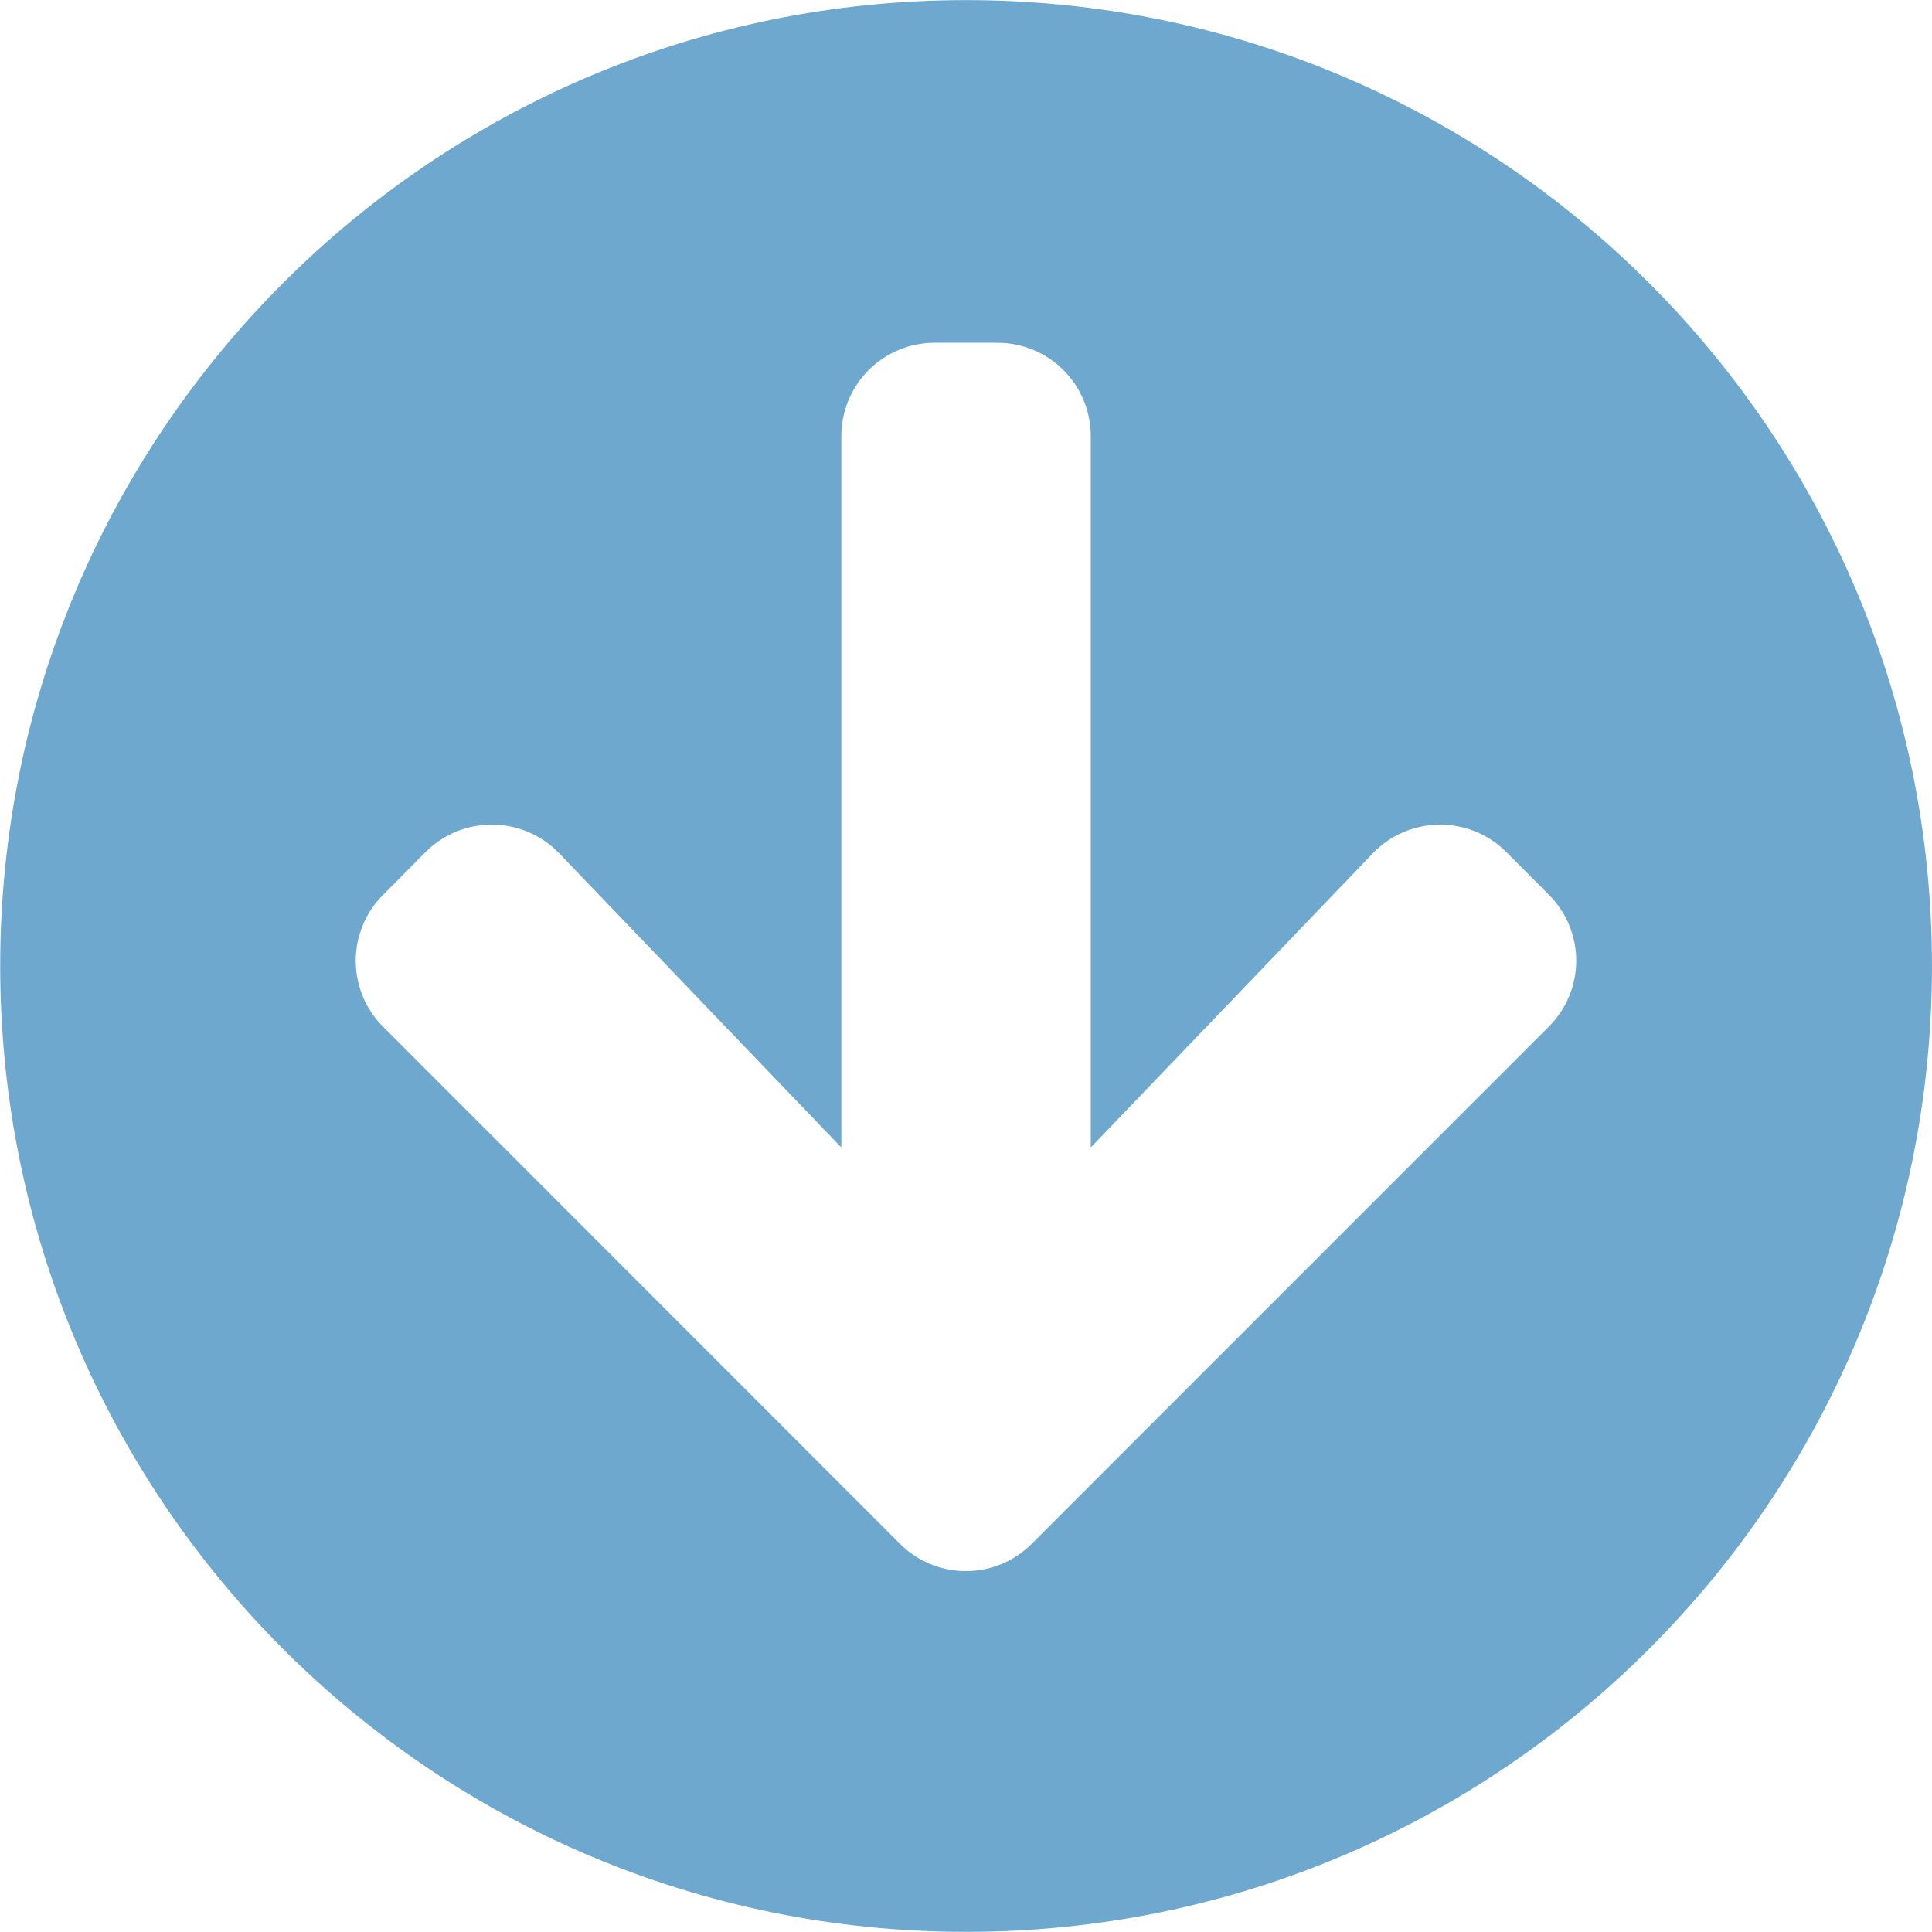
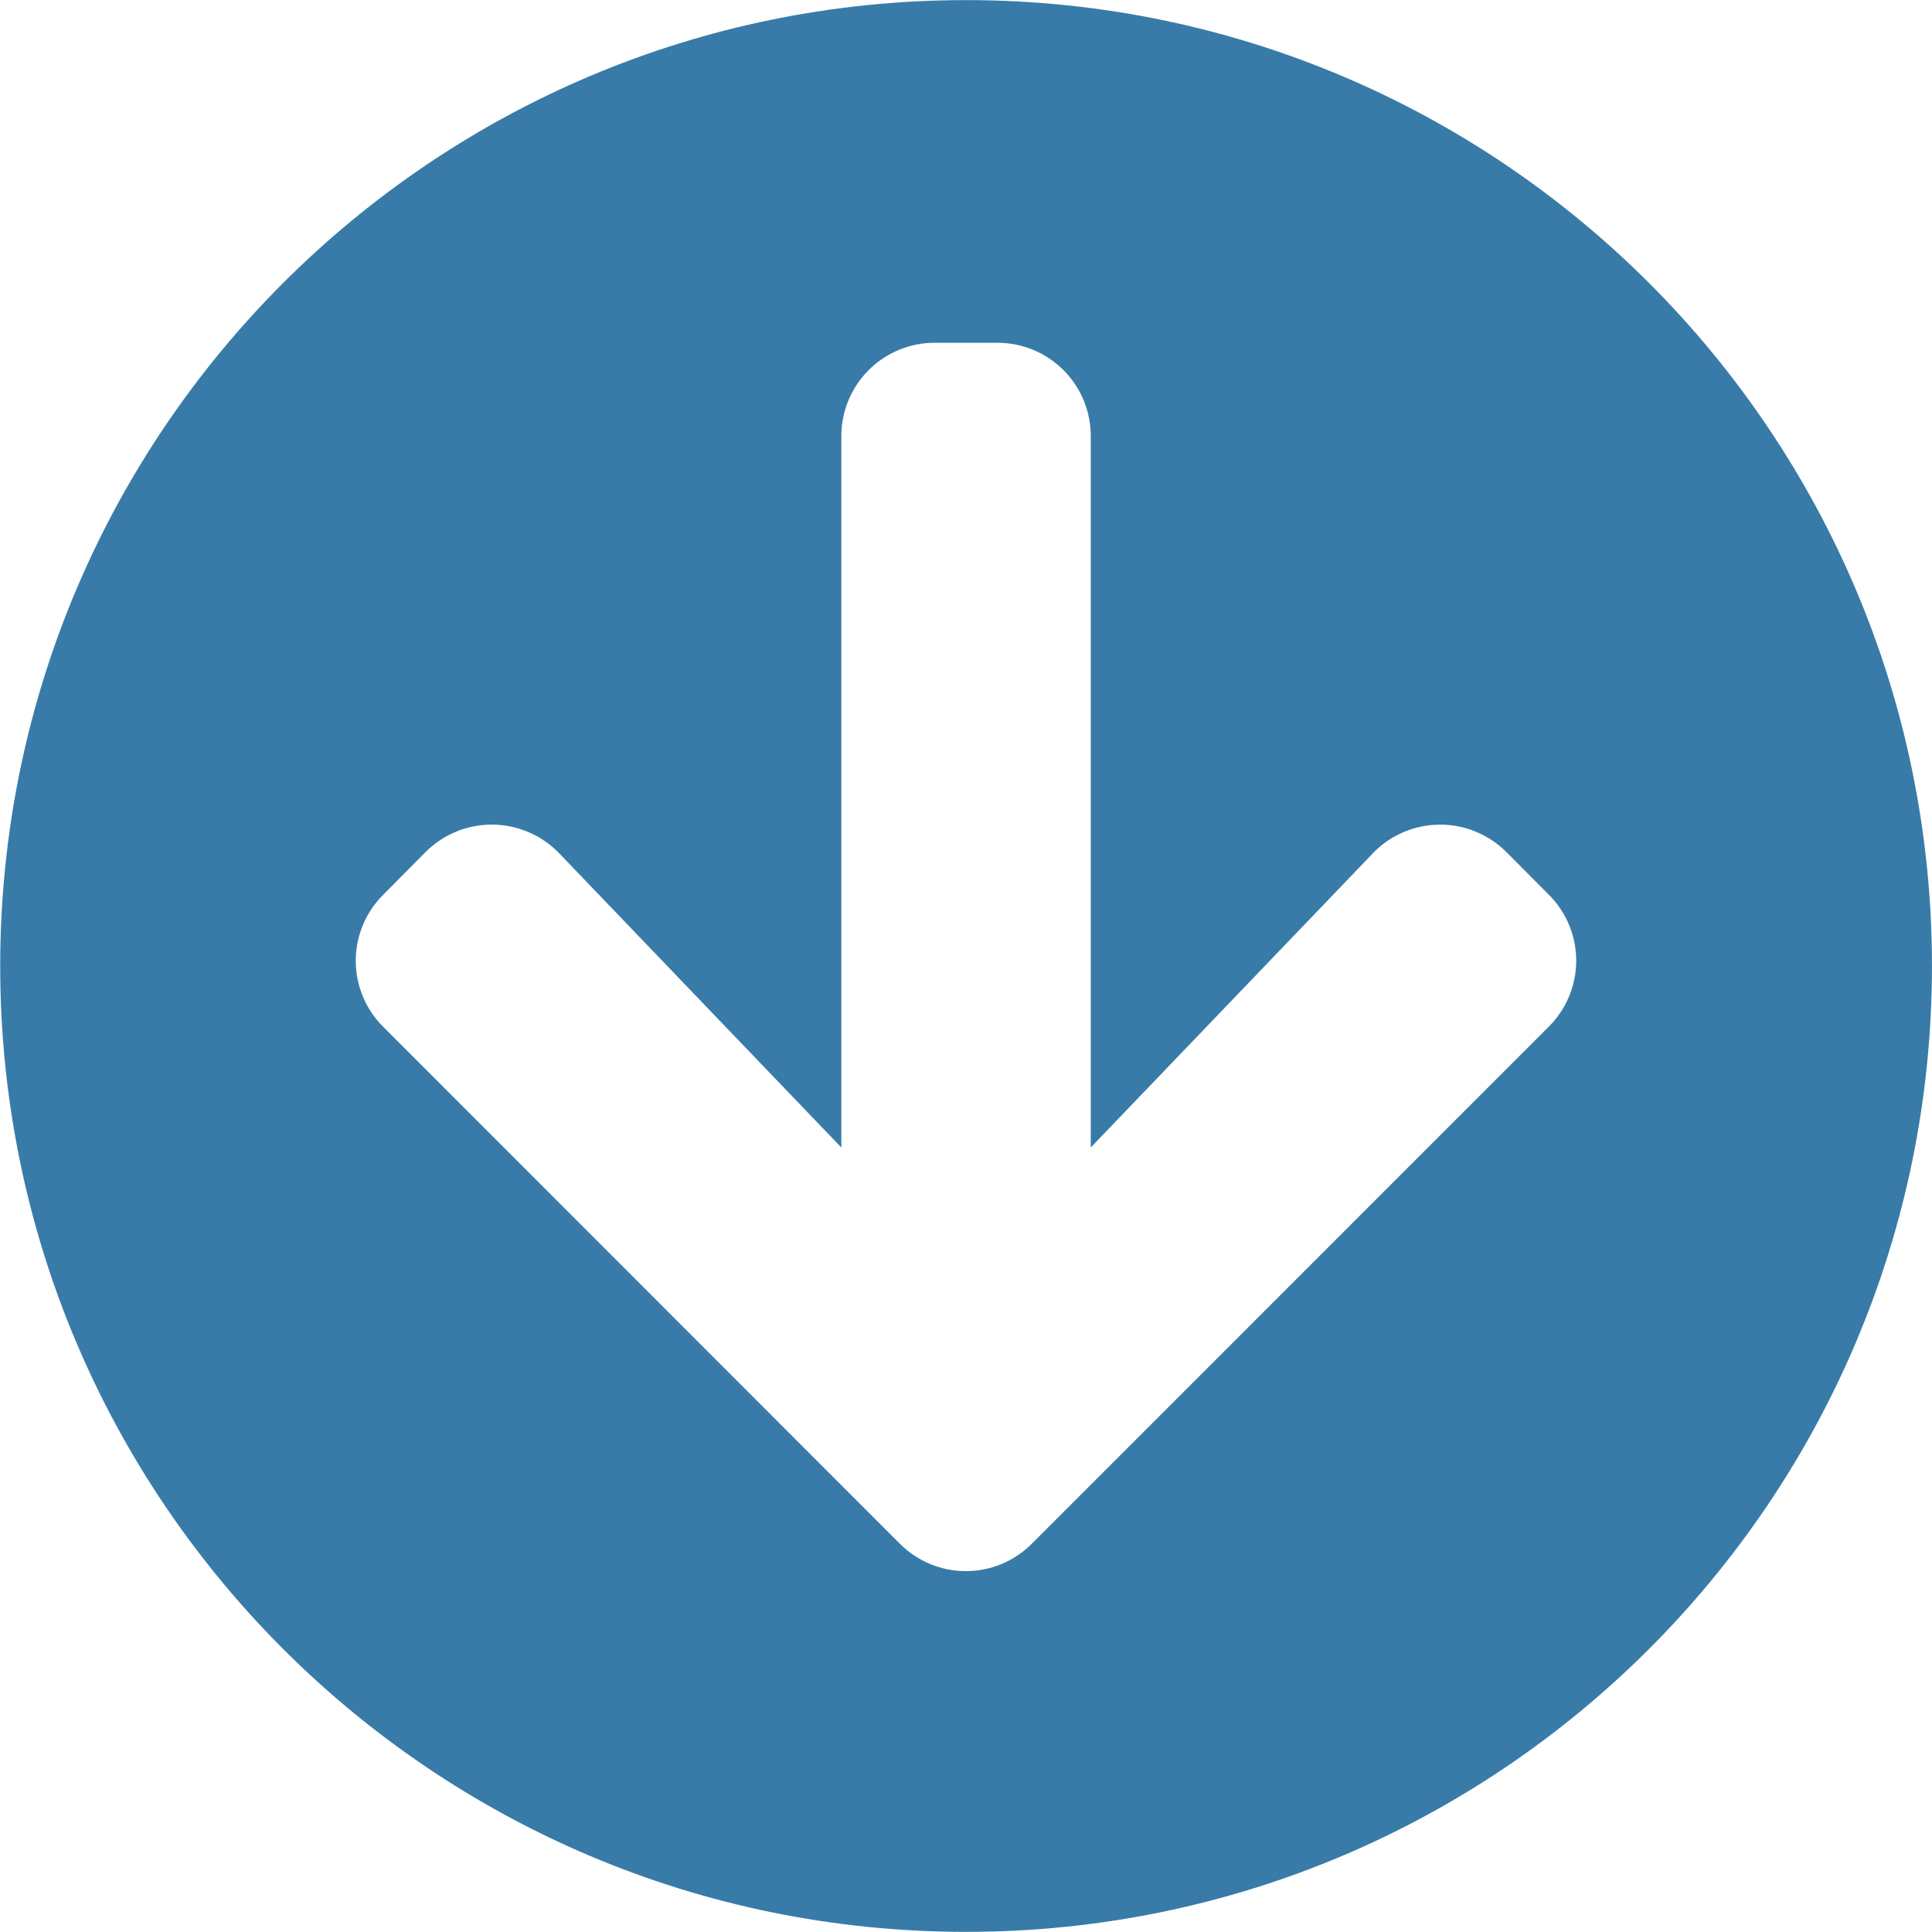
<svg xmlns="http://www.w3.org/2000/svg" width="57.007" height="57.007" viewBox="0 0 57.007 57.007">
-   <path id="Icon_awesome-arrow-circle-down" data-name="Icon awesome-arrow-circle-down" d="M57.569,29.066a28.5,28.5,0,1,1-28.5-28.5A28.5,28.5,0,0,1,57.569,29.066Zm-16.5-3.322-8.321,8.677V13.435a2.752,2.752,0,0,0-2.758-2.758H28.146a2.752,2.752,0,0,0-2.758,2.758V34.422l-8.321-8.677a2.761,2.761,0,0,0-3.942-.046l-1.253,1.264a2.747,2.747,0,0,0,0,3.9L27.112,46.11a2.747,2.747,0,0,0,3.9,0L46.26,30.859a2.747,2.747,0,0,0,0-3.9L45.007,25.7a2.761,2.761,0,0,0-3.942.046Z" transform="translate(-0.563 -0.563)" fill="#6ea8cf" />
+   <path id="Icon_awesome-arrow-circle-down" data-name="Icon awesome-arrow-circle-down" d="M57.569,29.066a28.5,28.5,0,1,1-28.5-28.5A28.5,28.5,0,0,1,57.569,29.066Zm-16.5-3.322-8.321,8.677V13.435a2.752,2.752,0,0,0-2.758-2.758H28.146a2.752,2.752,0,0,0-2.758,2.758V34.422l-8.321-8.677a2.761,2.761,0,0,0-3.942-.046l-1.253,1.264a2.747,2.747,0,0,0,0,3.9L27.112,46.11a2.747,2.747,0,0,0,3.9,0L46.26,30.859a2.747,2.747,0,0,0,0-3.9L45.007,25.7a2.761,2.761,0,0,0-3.942.046Z" transform="translate(-0.563 -0.563)" fill="#387BA8" />
</svg>
